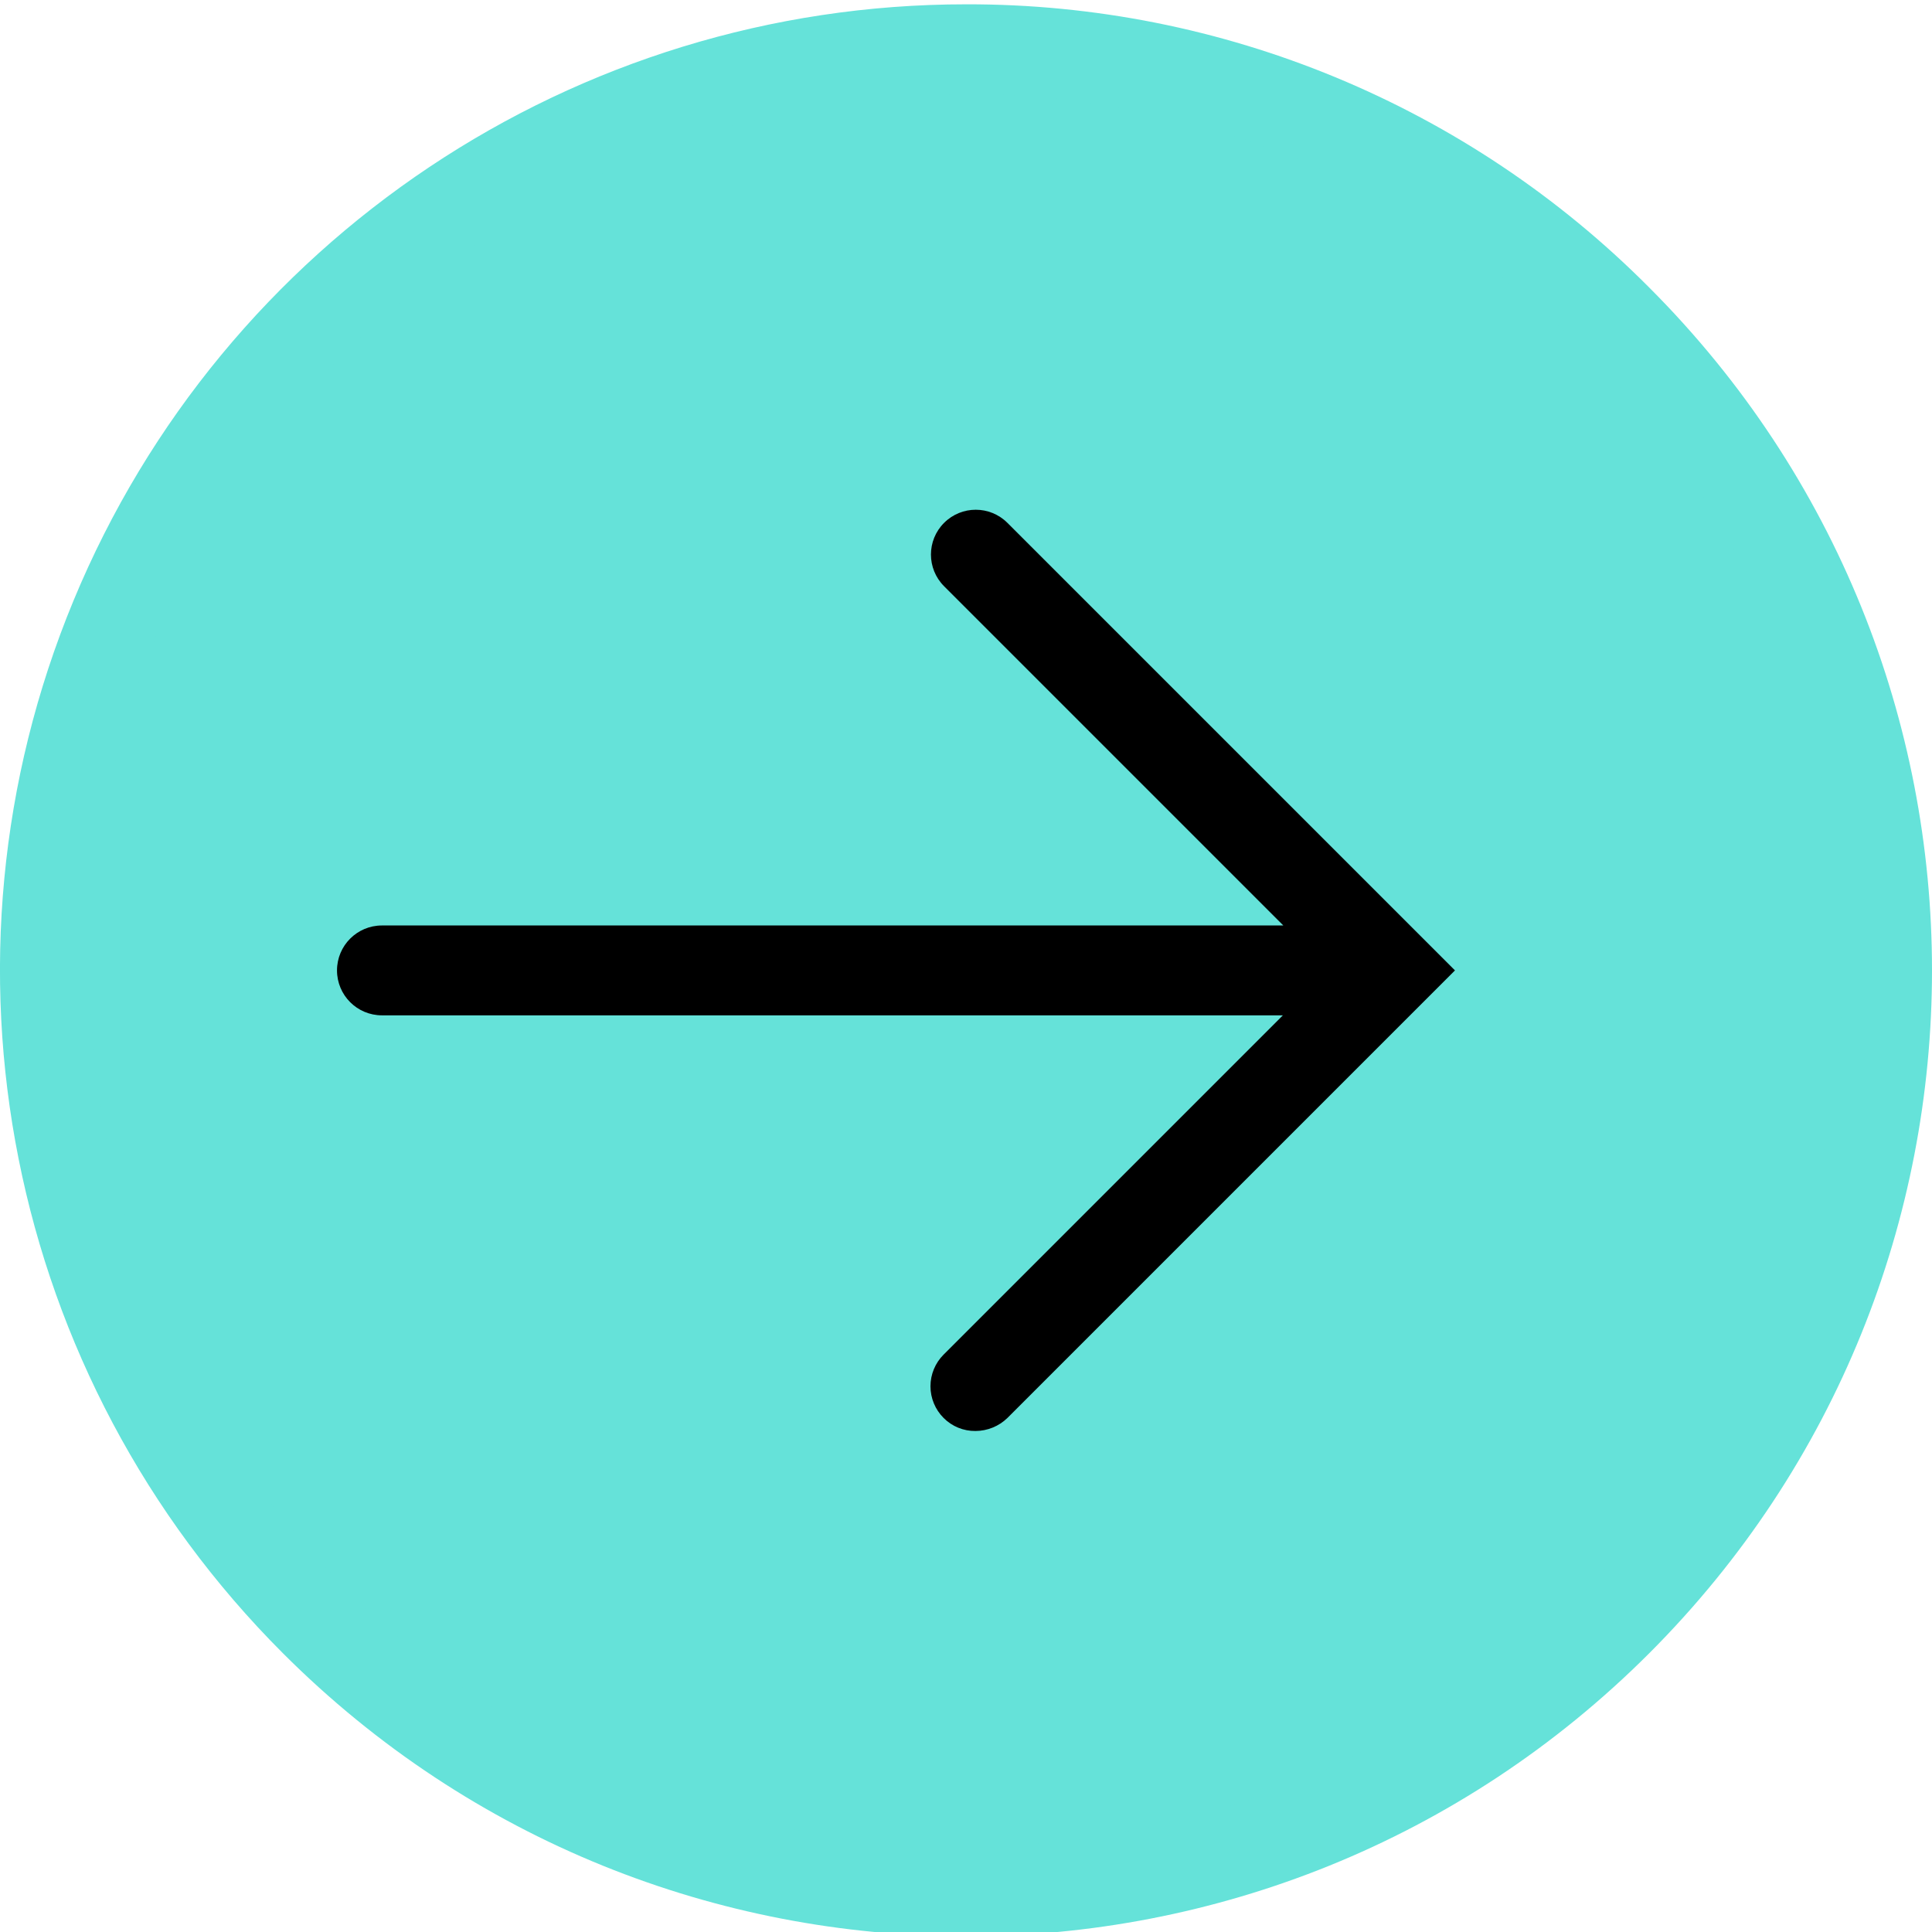
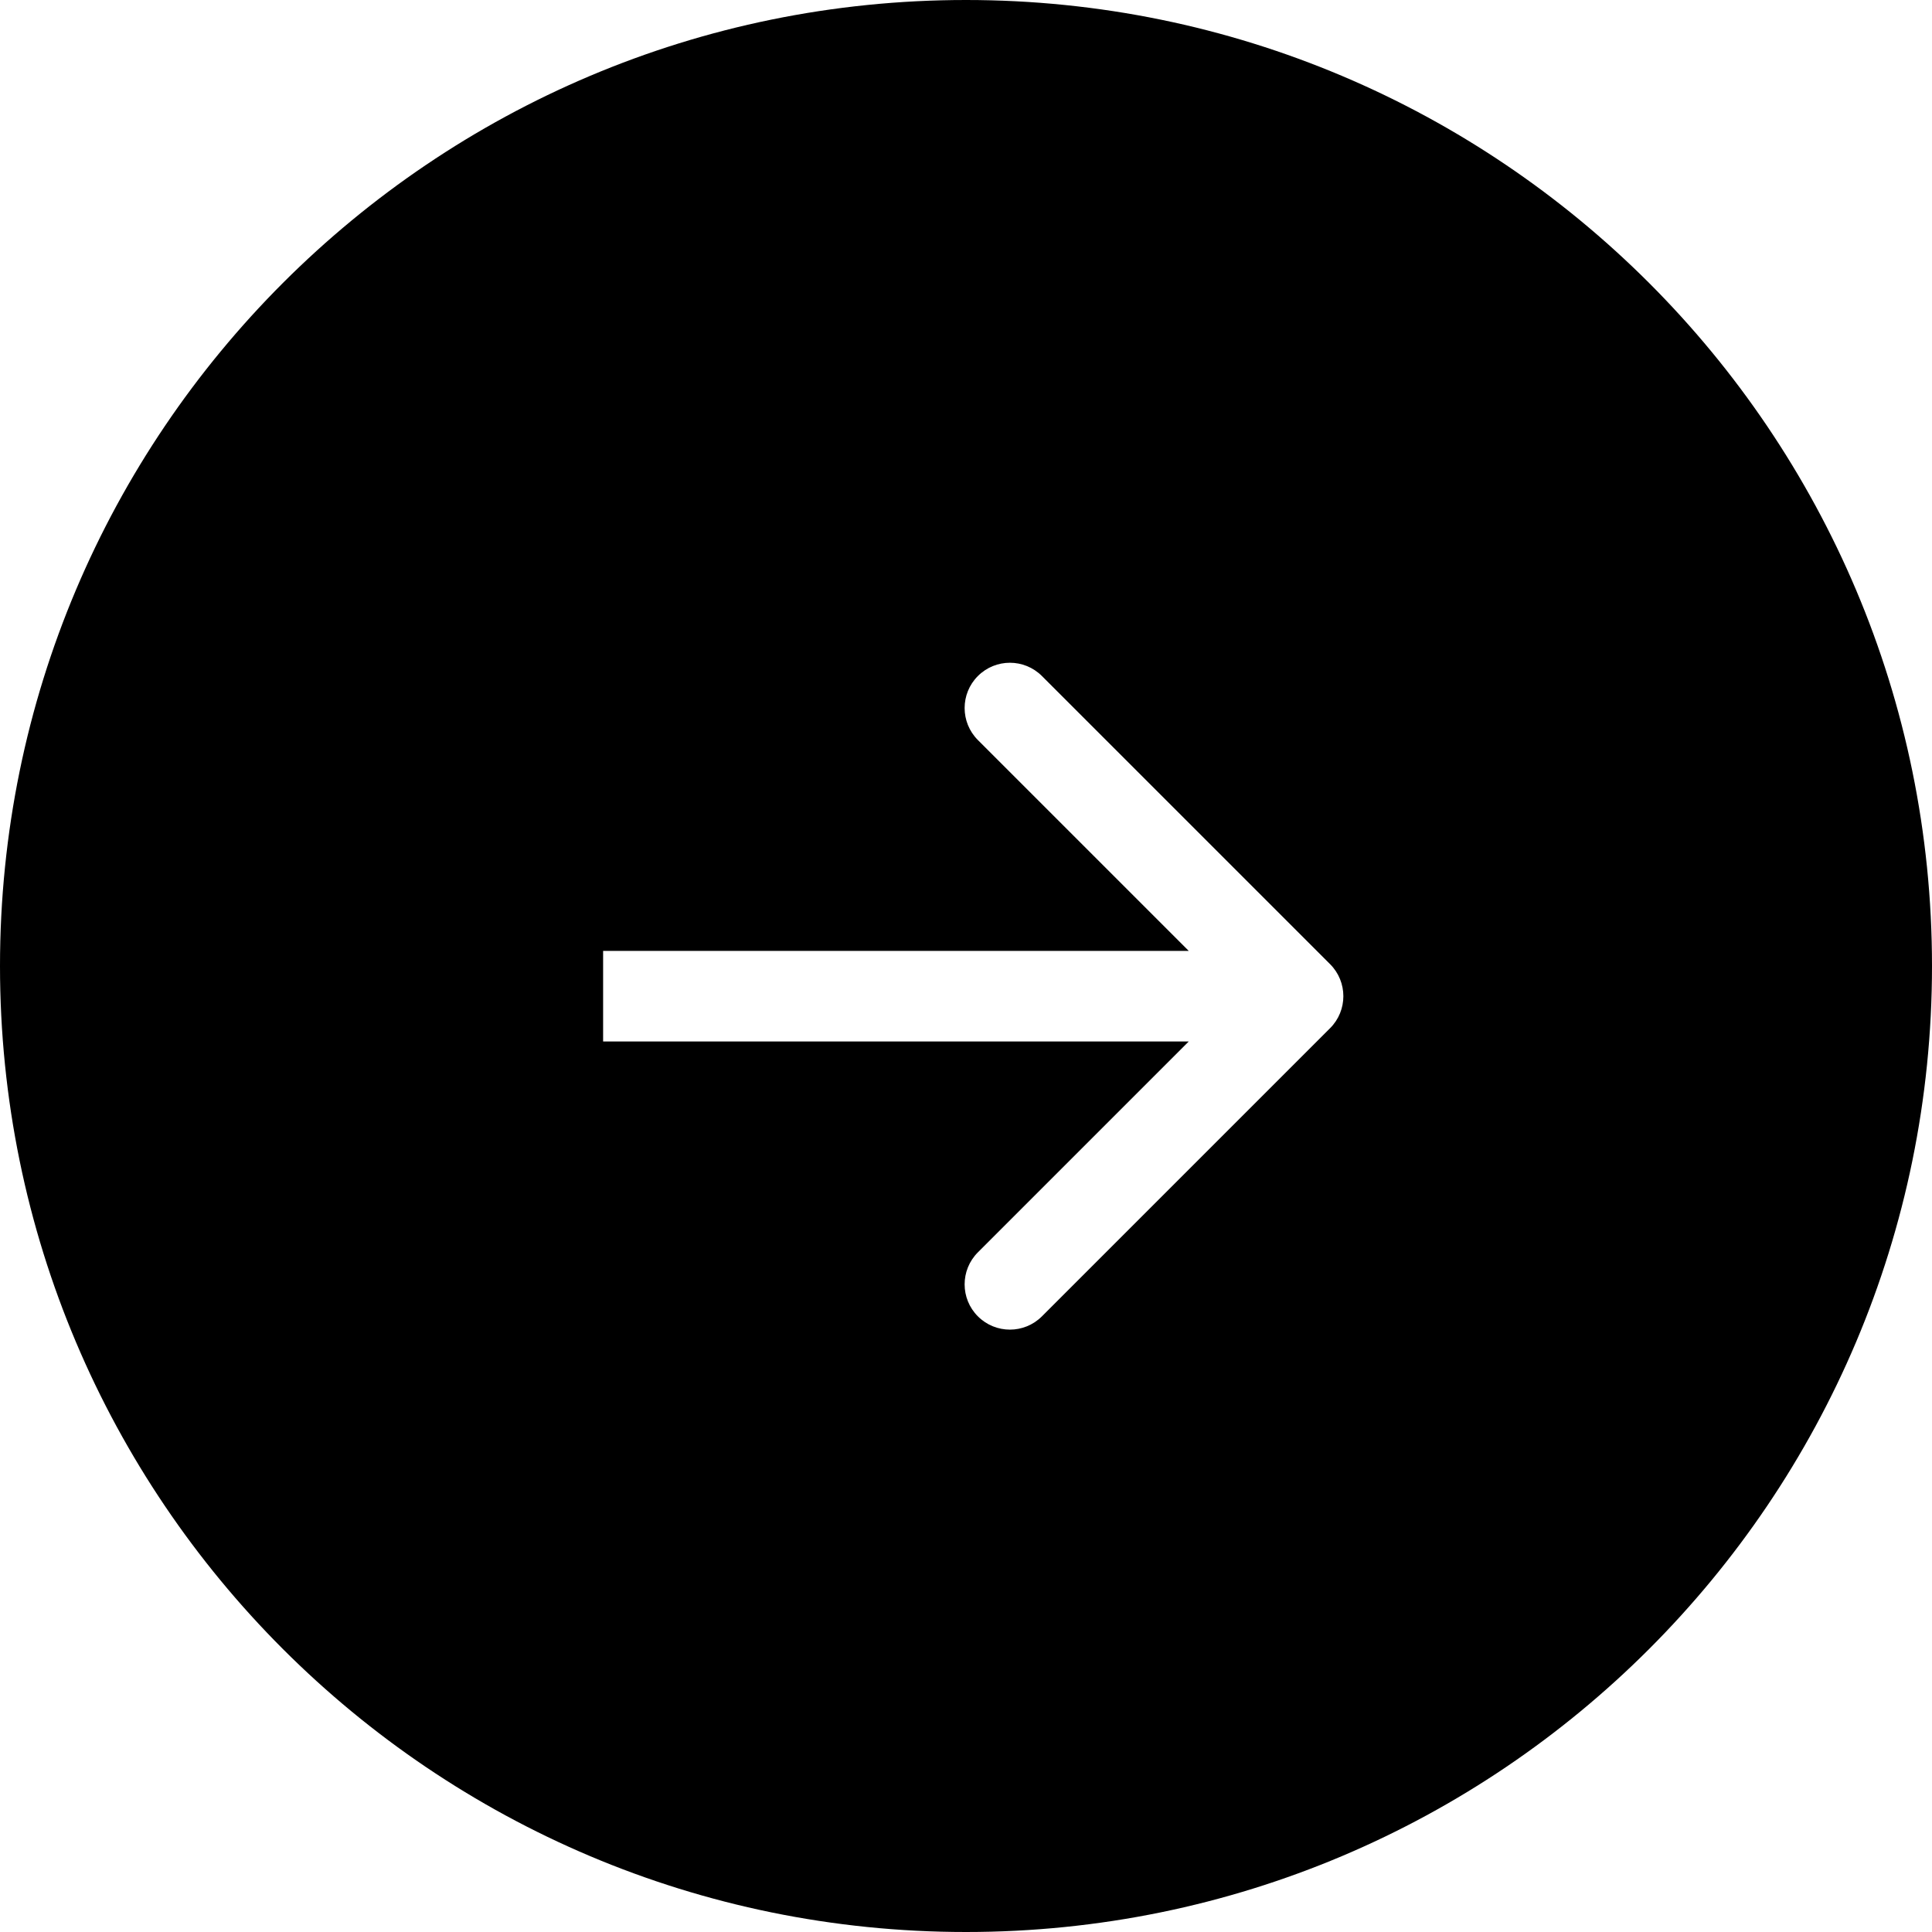
- <svg xmlns="http://www.w3.org/2000/svg" height="512px" viewBox="0 0 429.961 429" width="512px" class="">
-   <g>
-     <path d="m420 215.48c0 113.219-91.781 205-205 205s-205-91.781-205-205 91.781-205 205-205 205 91.781 205 205zm0 0" fill="#e48e66" data-original="#E48E66" class="" data-old_color="#e48e66" style="fill:#65E2D9" />
-     <path d="m10 215.48c0 113.199 91.801 205 205 205v-410c-113.199 0-205 91.801-205 205zm0 0" fill="#d18162" data-original="#D18162" class="" data-old_color="#d18162" style="fill:#65E2D9" />
-     <path d="m224.199 115.883c-3.891-3.895-10.203-3.895-14.098 0-3.895 3.891-3.895 10.203 0 14.098l75.5 75.5h-200.602c-5.523 0-10 4.477-10 10 0 5.523 4.477 10 10 10h200.5l-75.5 75.5c-1.871 1.867-2.926 4.406-2.926 7.051s1.055 5.18 2.926 7.051c1.875 1.887 4.438 2.934 7.102 2.898 2.652-.012 5.199-1.051 7.098-2.898l99.602-99.602zm0 0" fill="#f8ec7d" data-original="#F8EC7D" class="" data-old_color="#f8ec7d" style="fill:#000000" />
-     <path d="m215 .48c-86.961-.016-165.363 52.363-198.641 132.707-33.273 80.344-14.867 172.82 46.641 234.293 83.949 83.949 220.055 83.949 304 0 83.949-83.945 83.949-220.051 0-304-40.223-40.453-94.953-63.137-152-63zm0 410c-107.5 0-195-87.5-195-195s87.5-195 195-195 195 87.5 195 195-87.5 195-195 195zm0 0" fill="#63316d" data-original="#63316D" class="active-path" data-old_color="#63316d" style="fill:#65E2D9" />
-   </g>
+ <svg xmlns="http://www.w3.org/2000/svg" width="64" height="64" viewBox="0 0 64 64" fill="none">
+   <path fill-rule="evenodd" clip-rule="evenodd" d="M32 64C49.673 64 64 49.673 64 32C64 14.327 49.673 0 32 0C14.327 0 0 14.327 0 32C0 49.673 14.327 64 32 64ZM44.061 31.939L34.515 22.394C33.929 21.808 32.98 21.808 32.394 22.394C31.808 22.979 31.808 23.929 32.394 24.515L39.379 31.5H19.979V34.5H39.379L32.394 41.485C31.808 42.071 31.808 43.021 32.394 43.606C32.98 44.192 33.929 44.192 34.515 43.606L44.061 34.06C44.647 33.475 44.647 32.525 44.061 31.939Z" fill="black" />
</svg>
